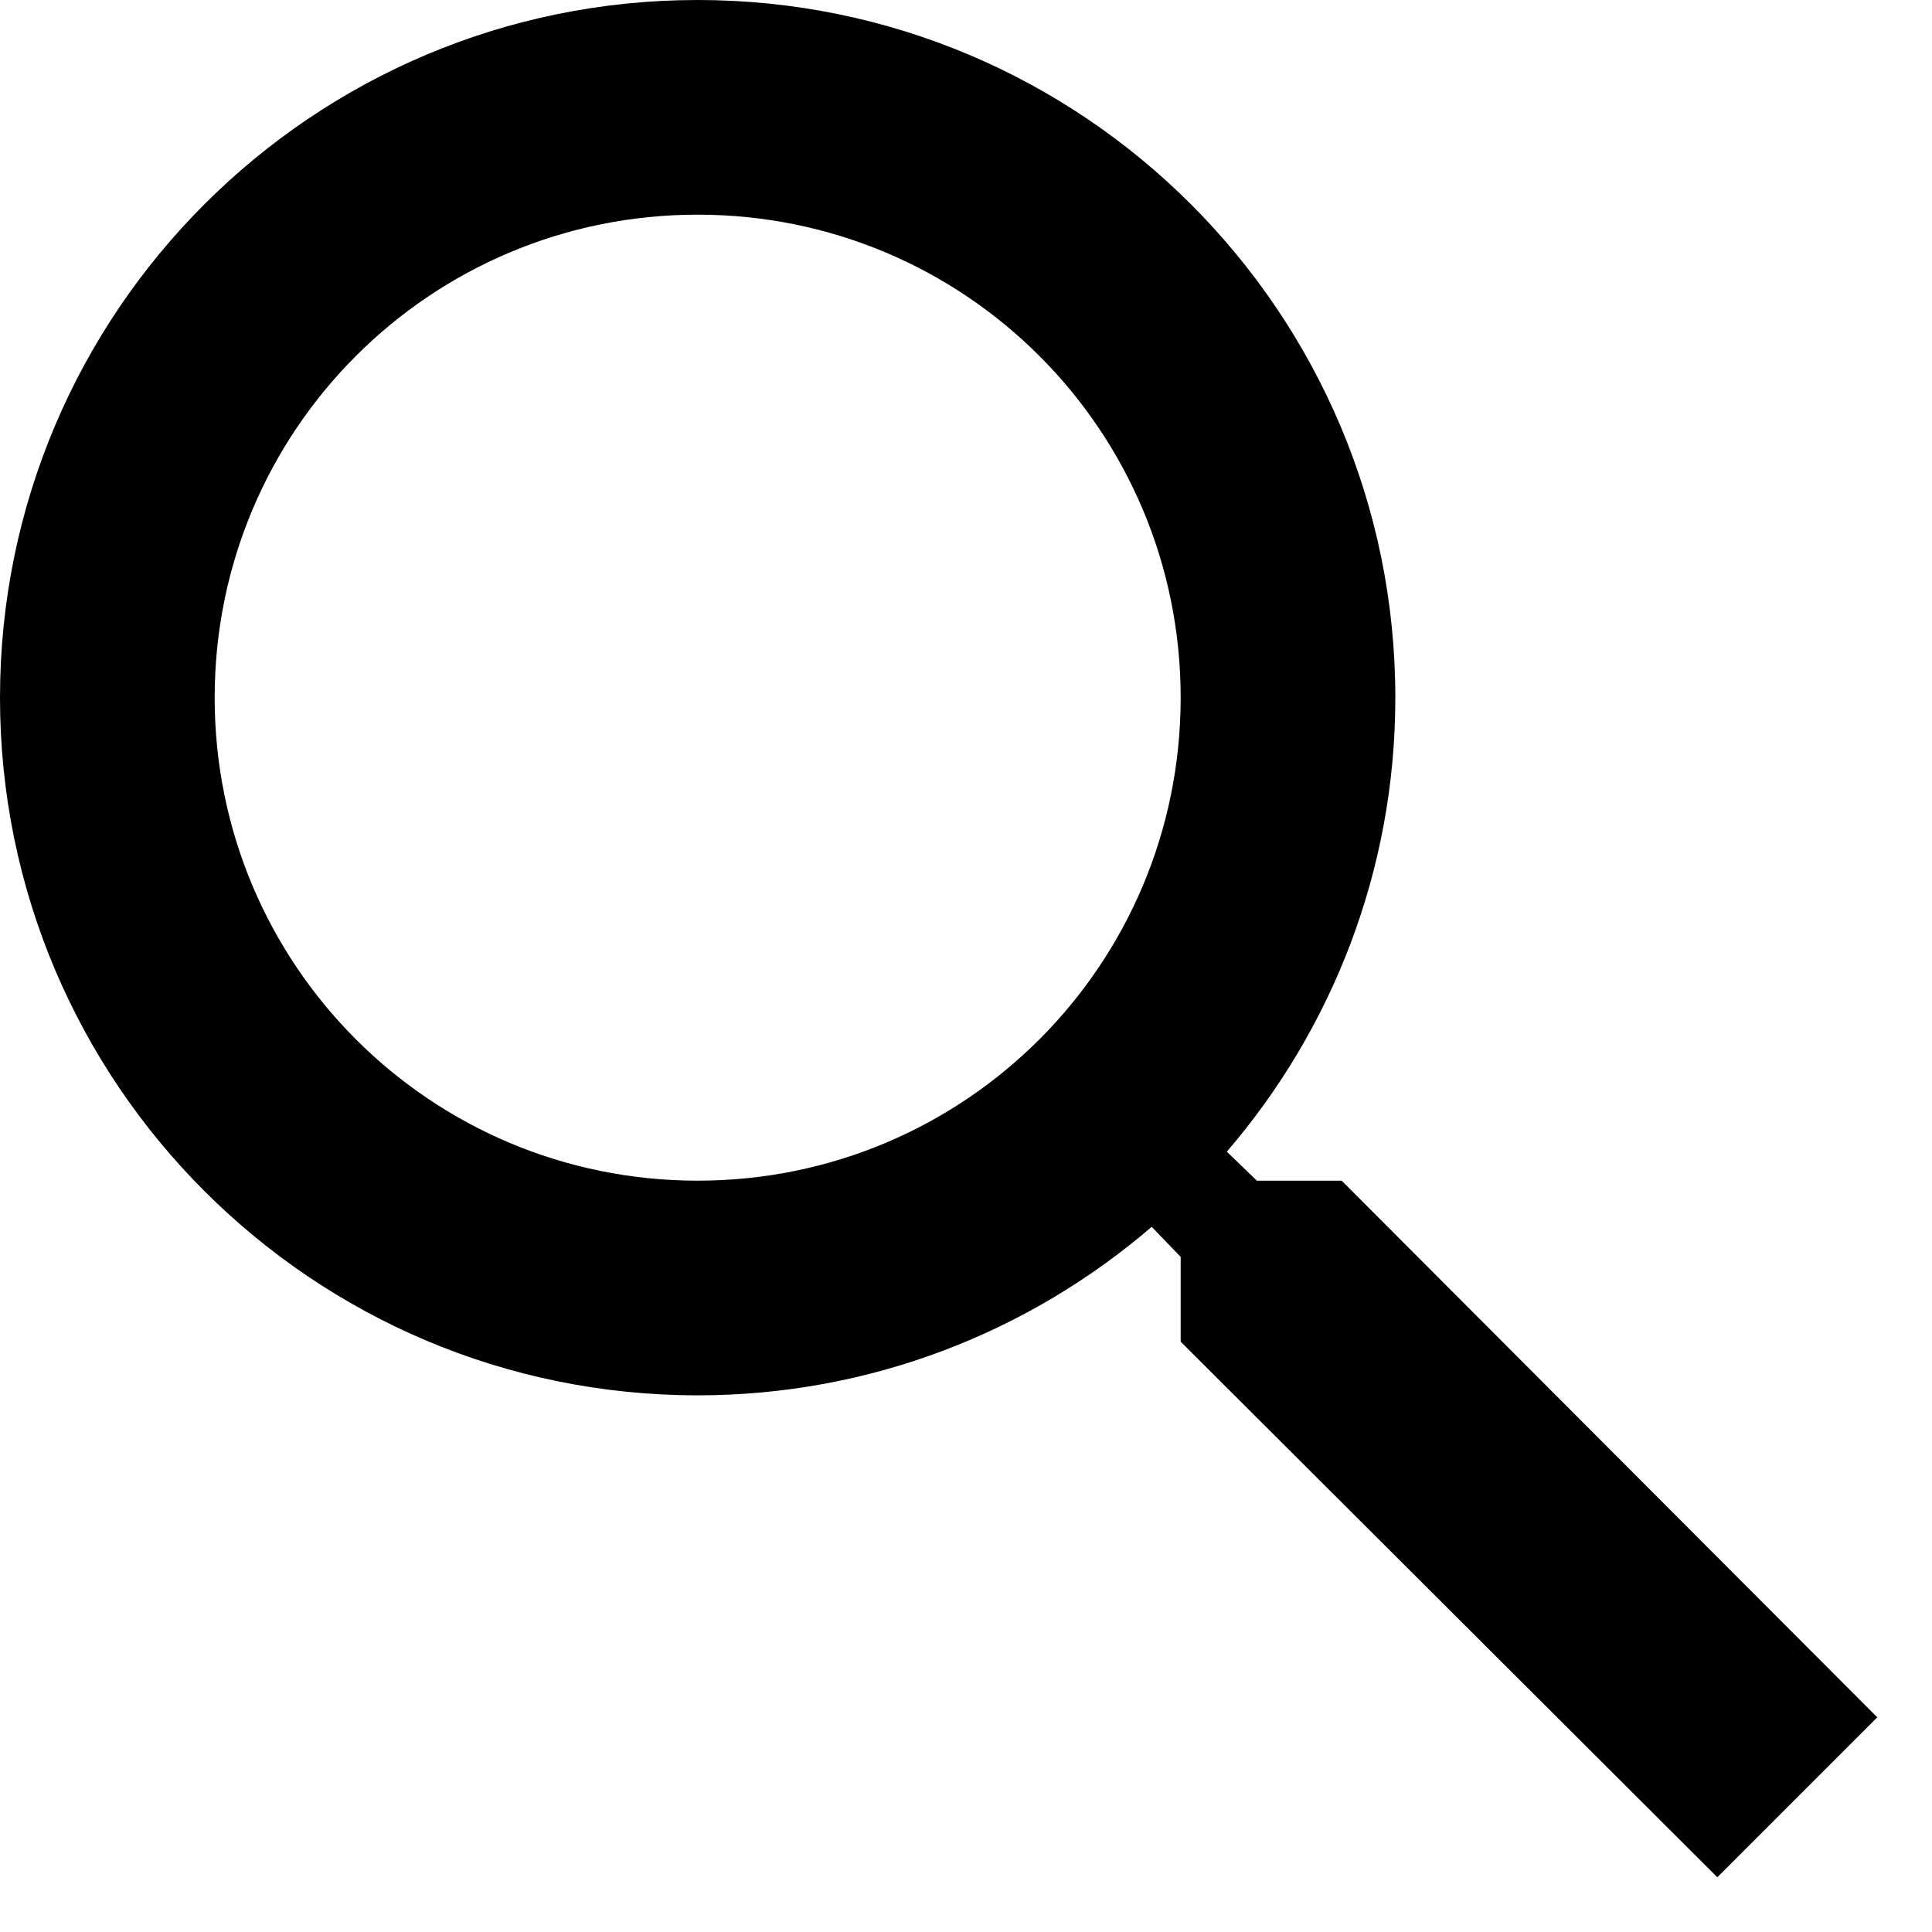
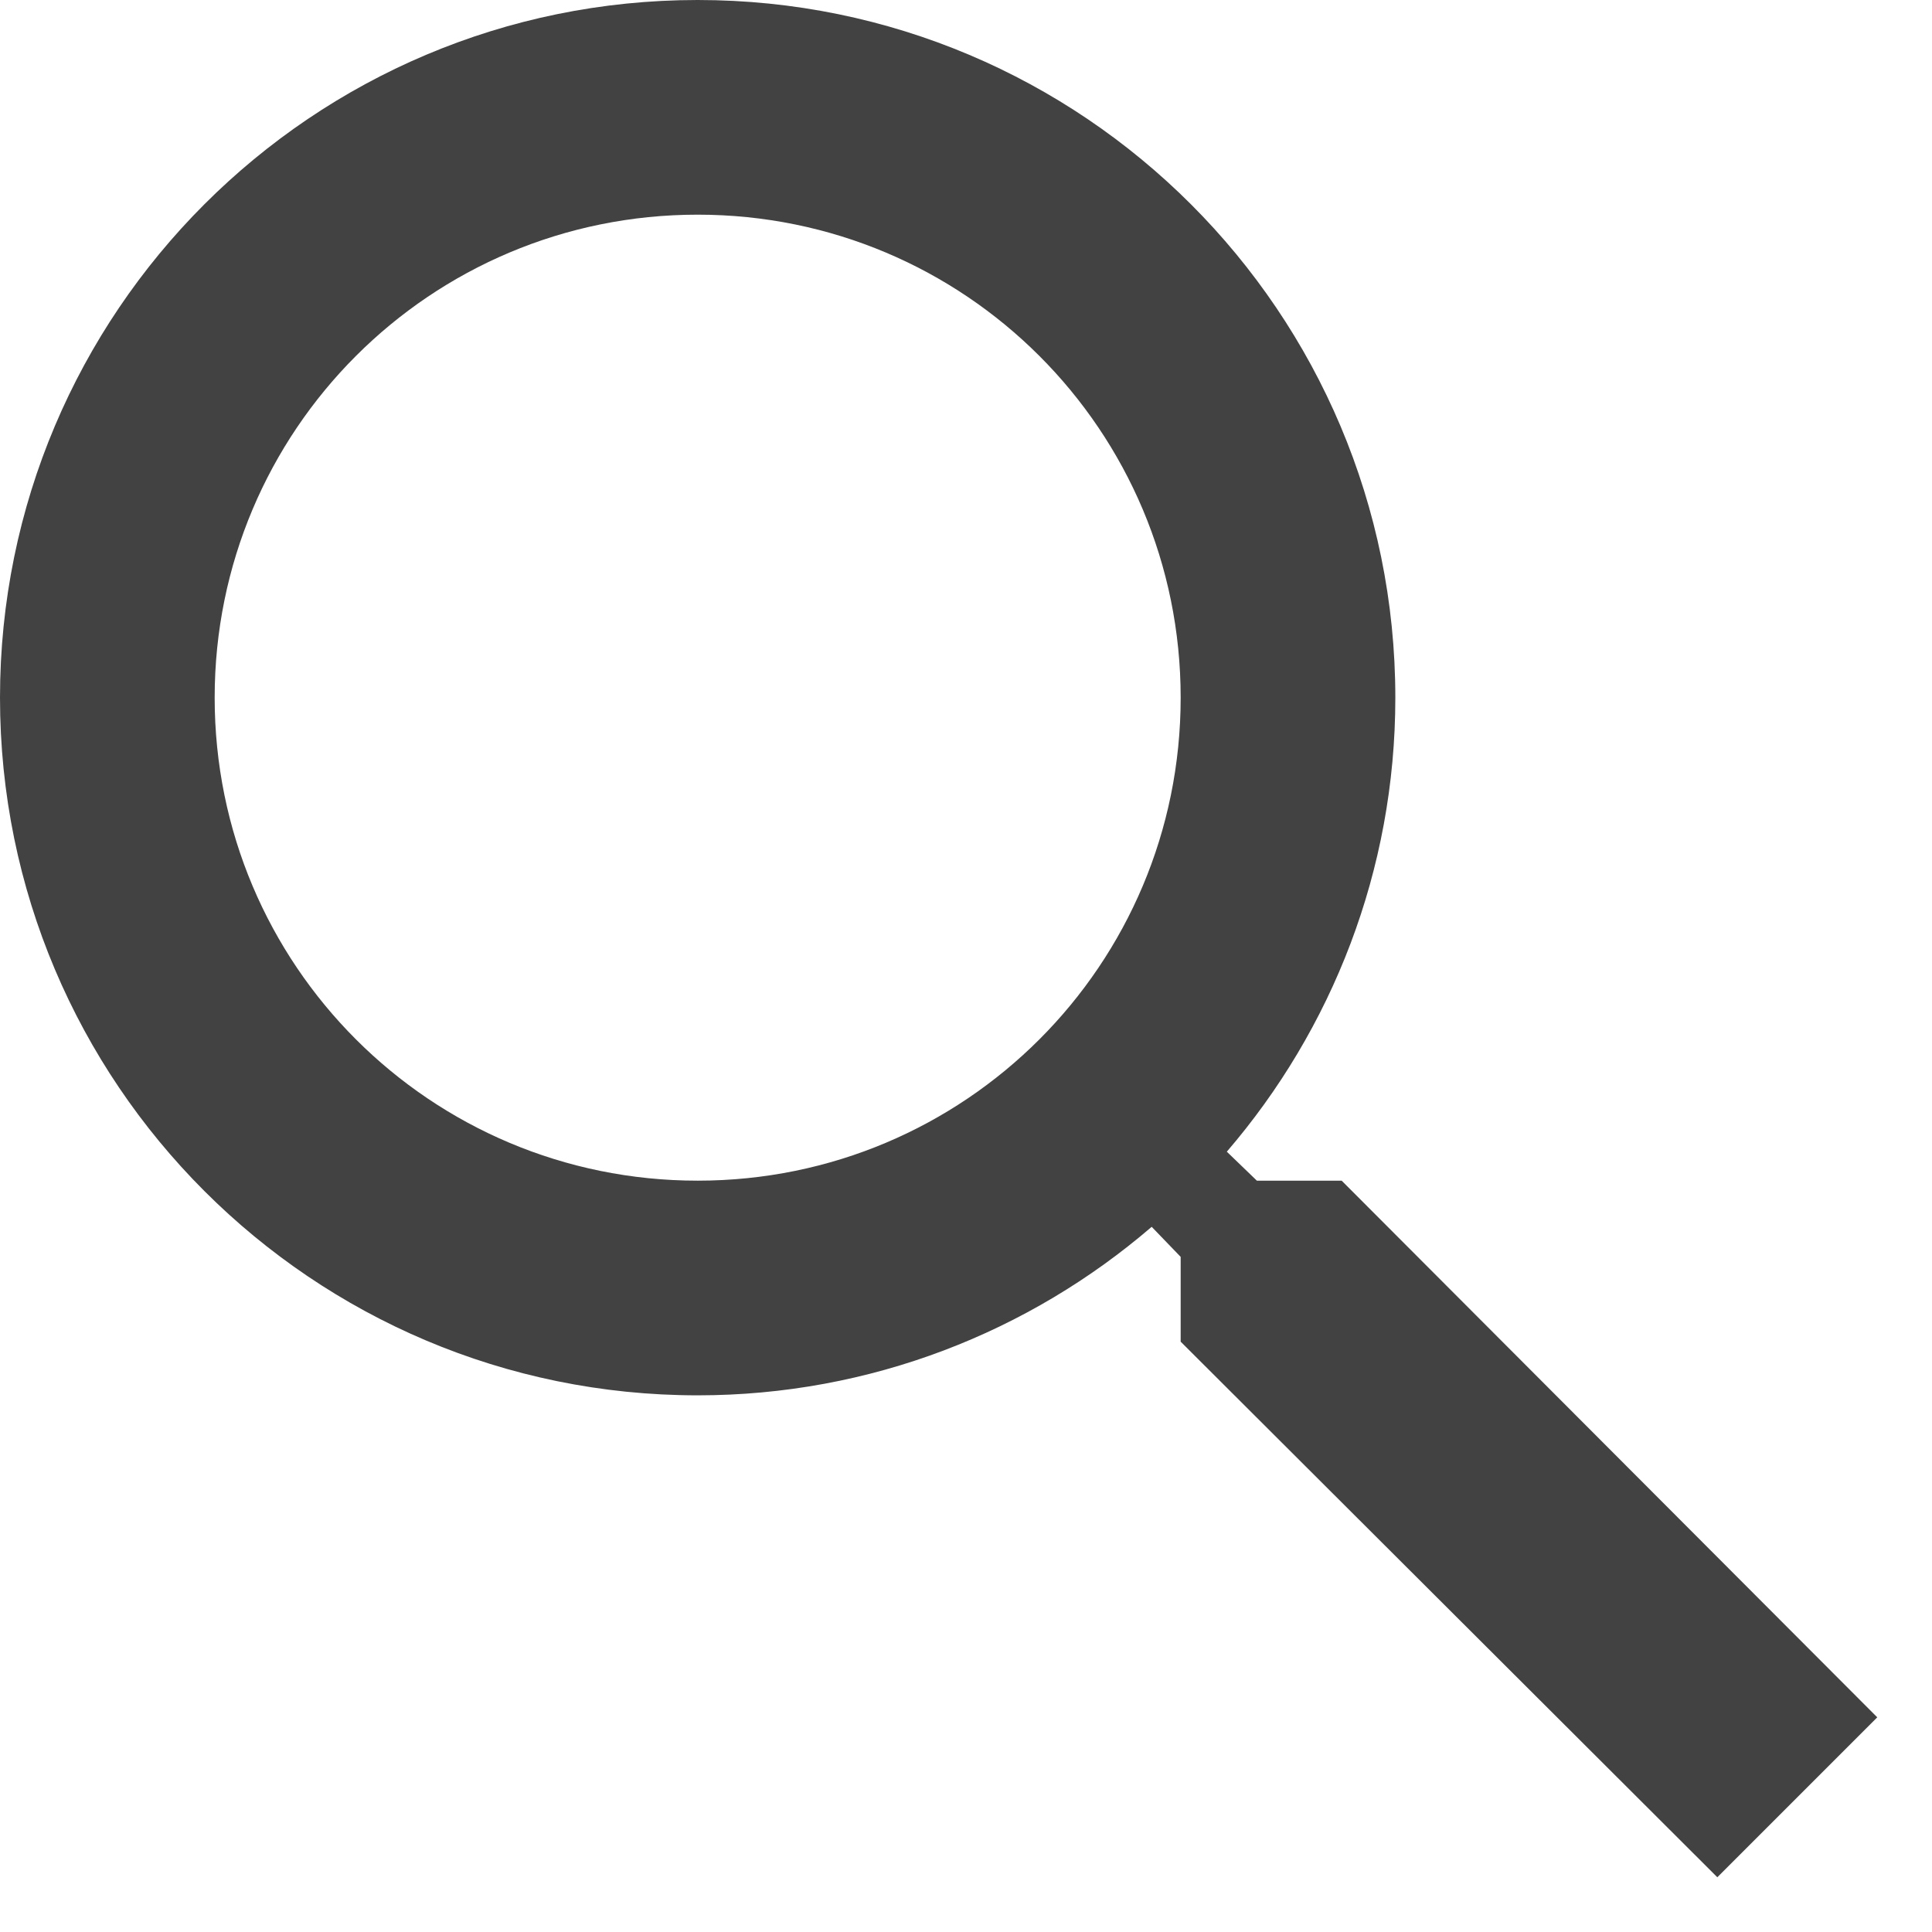
<svg xmlns="http://www.w3.org/2000/svg" width="18px" height="18px" viewBox="0 0 18 18" version="1.1">
  <g id="Page-1" stroke="none" stroke-width="1" fill="none" fill-rule="evenodd">
    <g id="Text-search" transform="translate(-20, -20)">
      <g id="search" transform="translate(17, 17)">
        <g id="Icon-24px">
-           <path d="M15.5,14 L14.71,14 L14.43,13.73 C15.41,12.59 16,11.11 16,9.5 C16,5.91 13.09,3 9.5,3 C5.91,3 3,5.91 3,9.5 C3,13.09 5.91,16 9.5,16 C11.11,16 12.59,15.41 13.73,14.43 L14,14.71 L14,15.5 L19,20.49 L20.49,19 L15.5,14 L15.5,14 Z M9.5,14 C7.01,14 5,11.99 5,9.5 C5,7.01 7.01,5 9.5,5 C11.99,5 14,7.01 14,9.5 C14,11.99 11.99,14 9.5,14 L9.5,14 Z" id="Shape" fill="#000000" />
+           <path d="M15.5,14 L14.71,14 L14.43,13.73 C15.41,12.59 16,11.11 16,9.5 C16,5.91 13.09,3 9.5,3 C5.91,3 3,5.91 3,9.5 C3,13.09 5.91,16 9.5,16 C11.11,16 12.59,15.41 13.73,14.43 L14,14.71 L14,15.5 L19,20.49 L20.49,19 L15.5,14 L15.5,14 Z M9.5,14 C7.01,14 5,11.99 5,9.5 C5,7.01 7.01,5 9.5,5 C11.99,5 14,7.01 14,9.5 C14,11.99 11.99,14 9.5,14 L9.5,14 Z" id="Shape" fill="#424242" />
          <polygon id="Shape" points="0 0 24 0 24 24 0 24" />
        </g>
      </g>
    </g>
  </g>
</svg>
